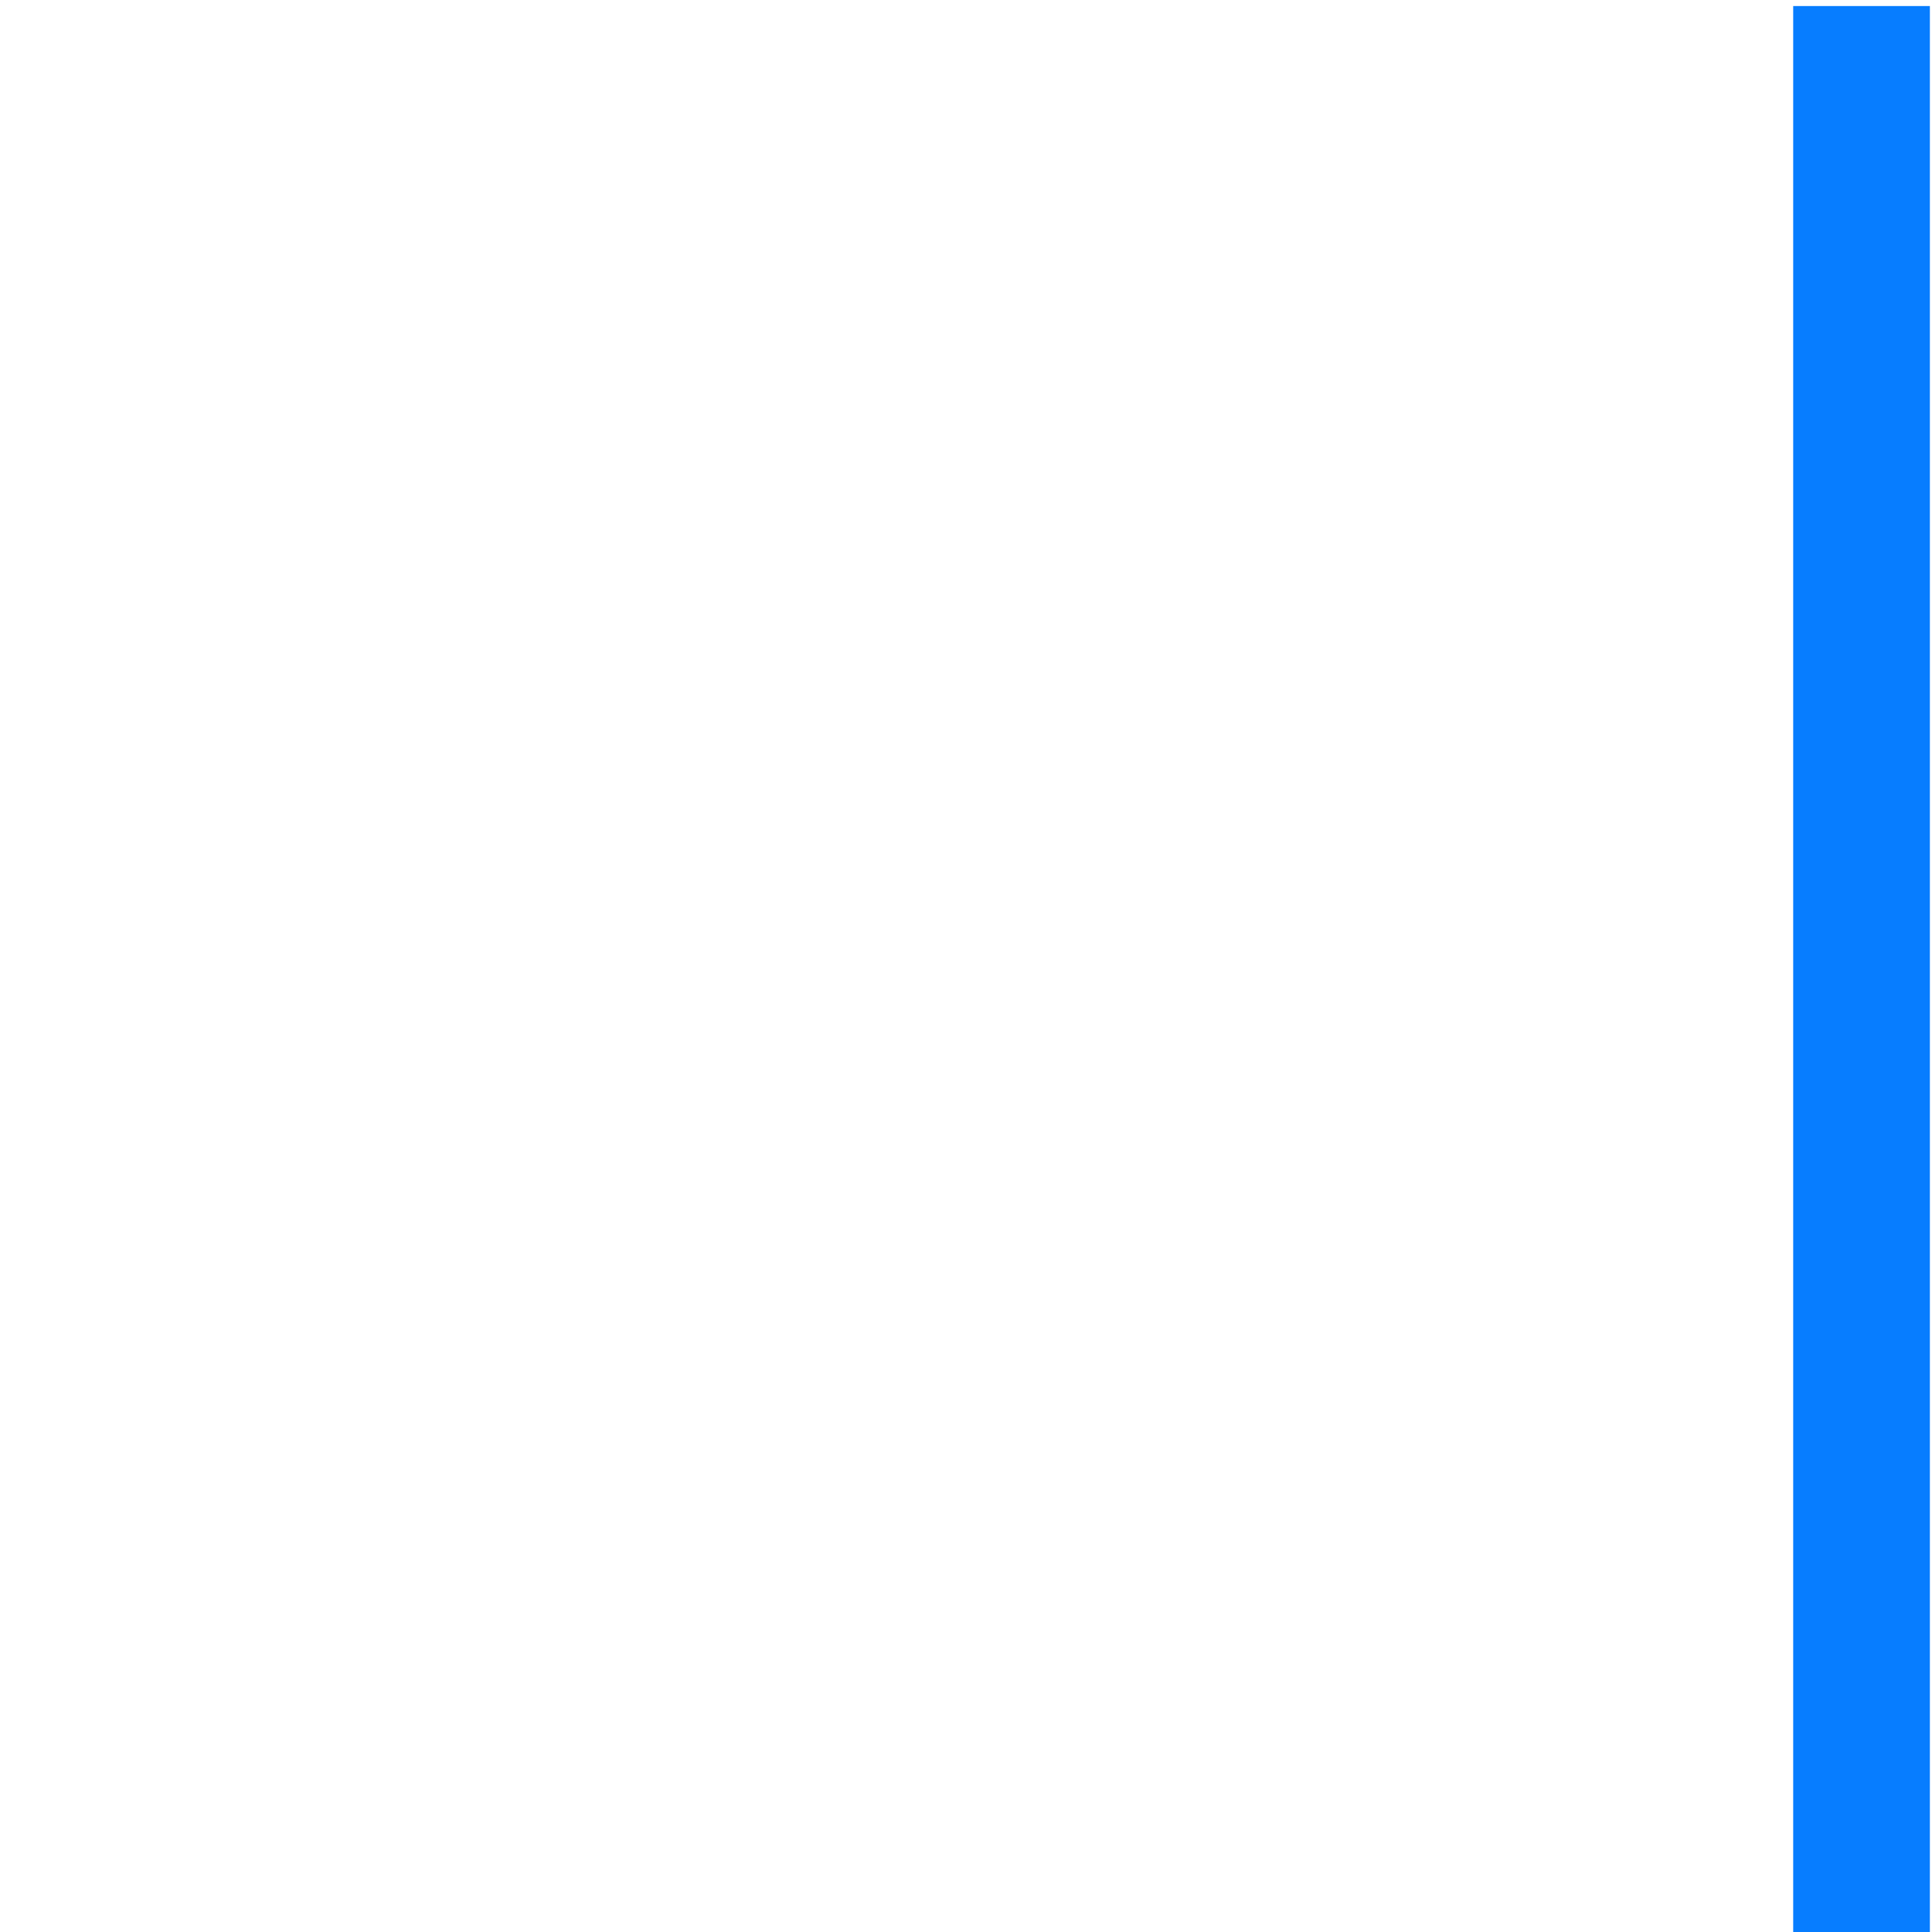
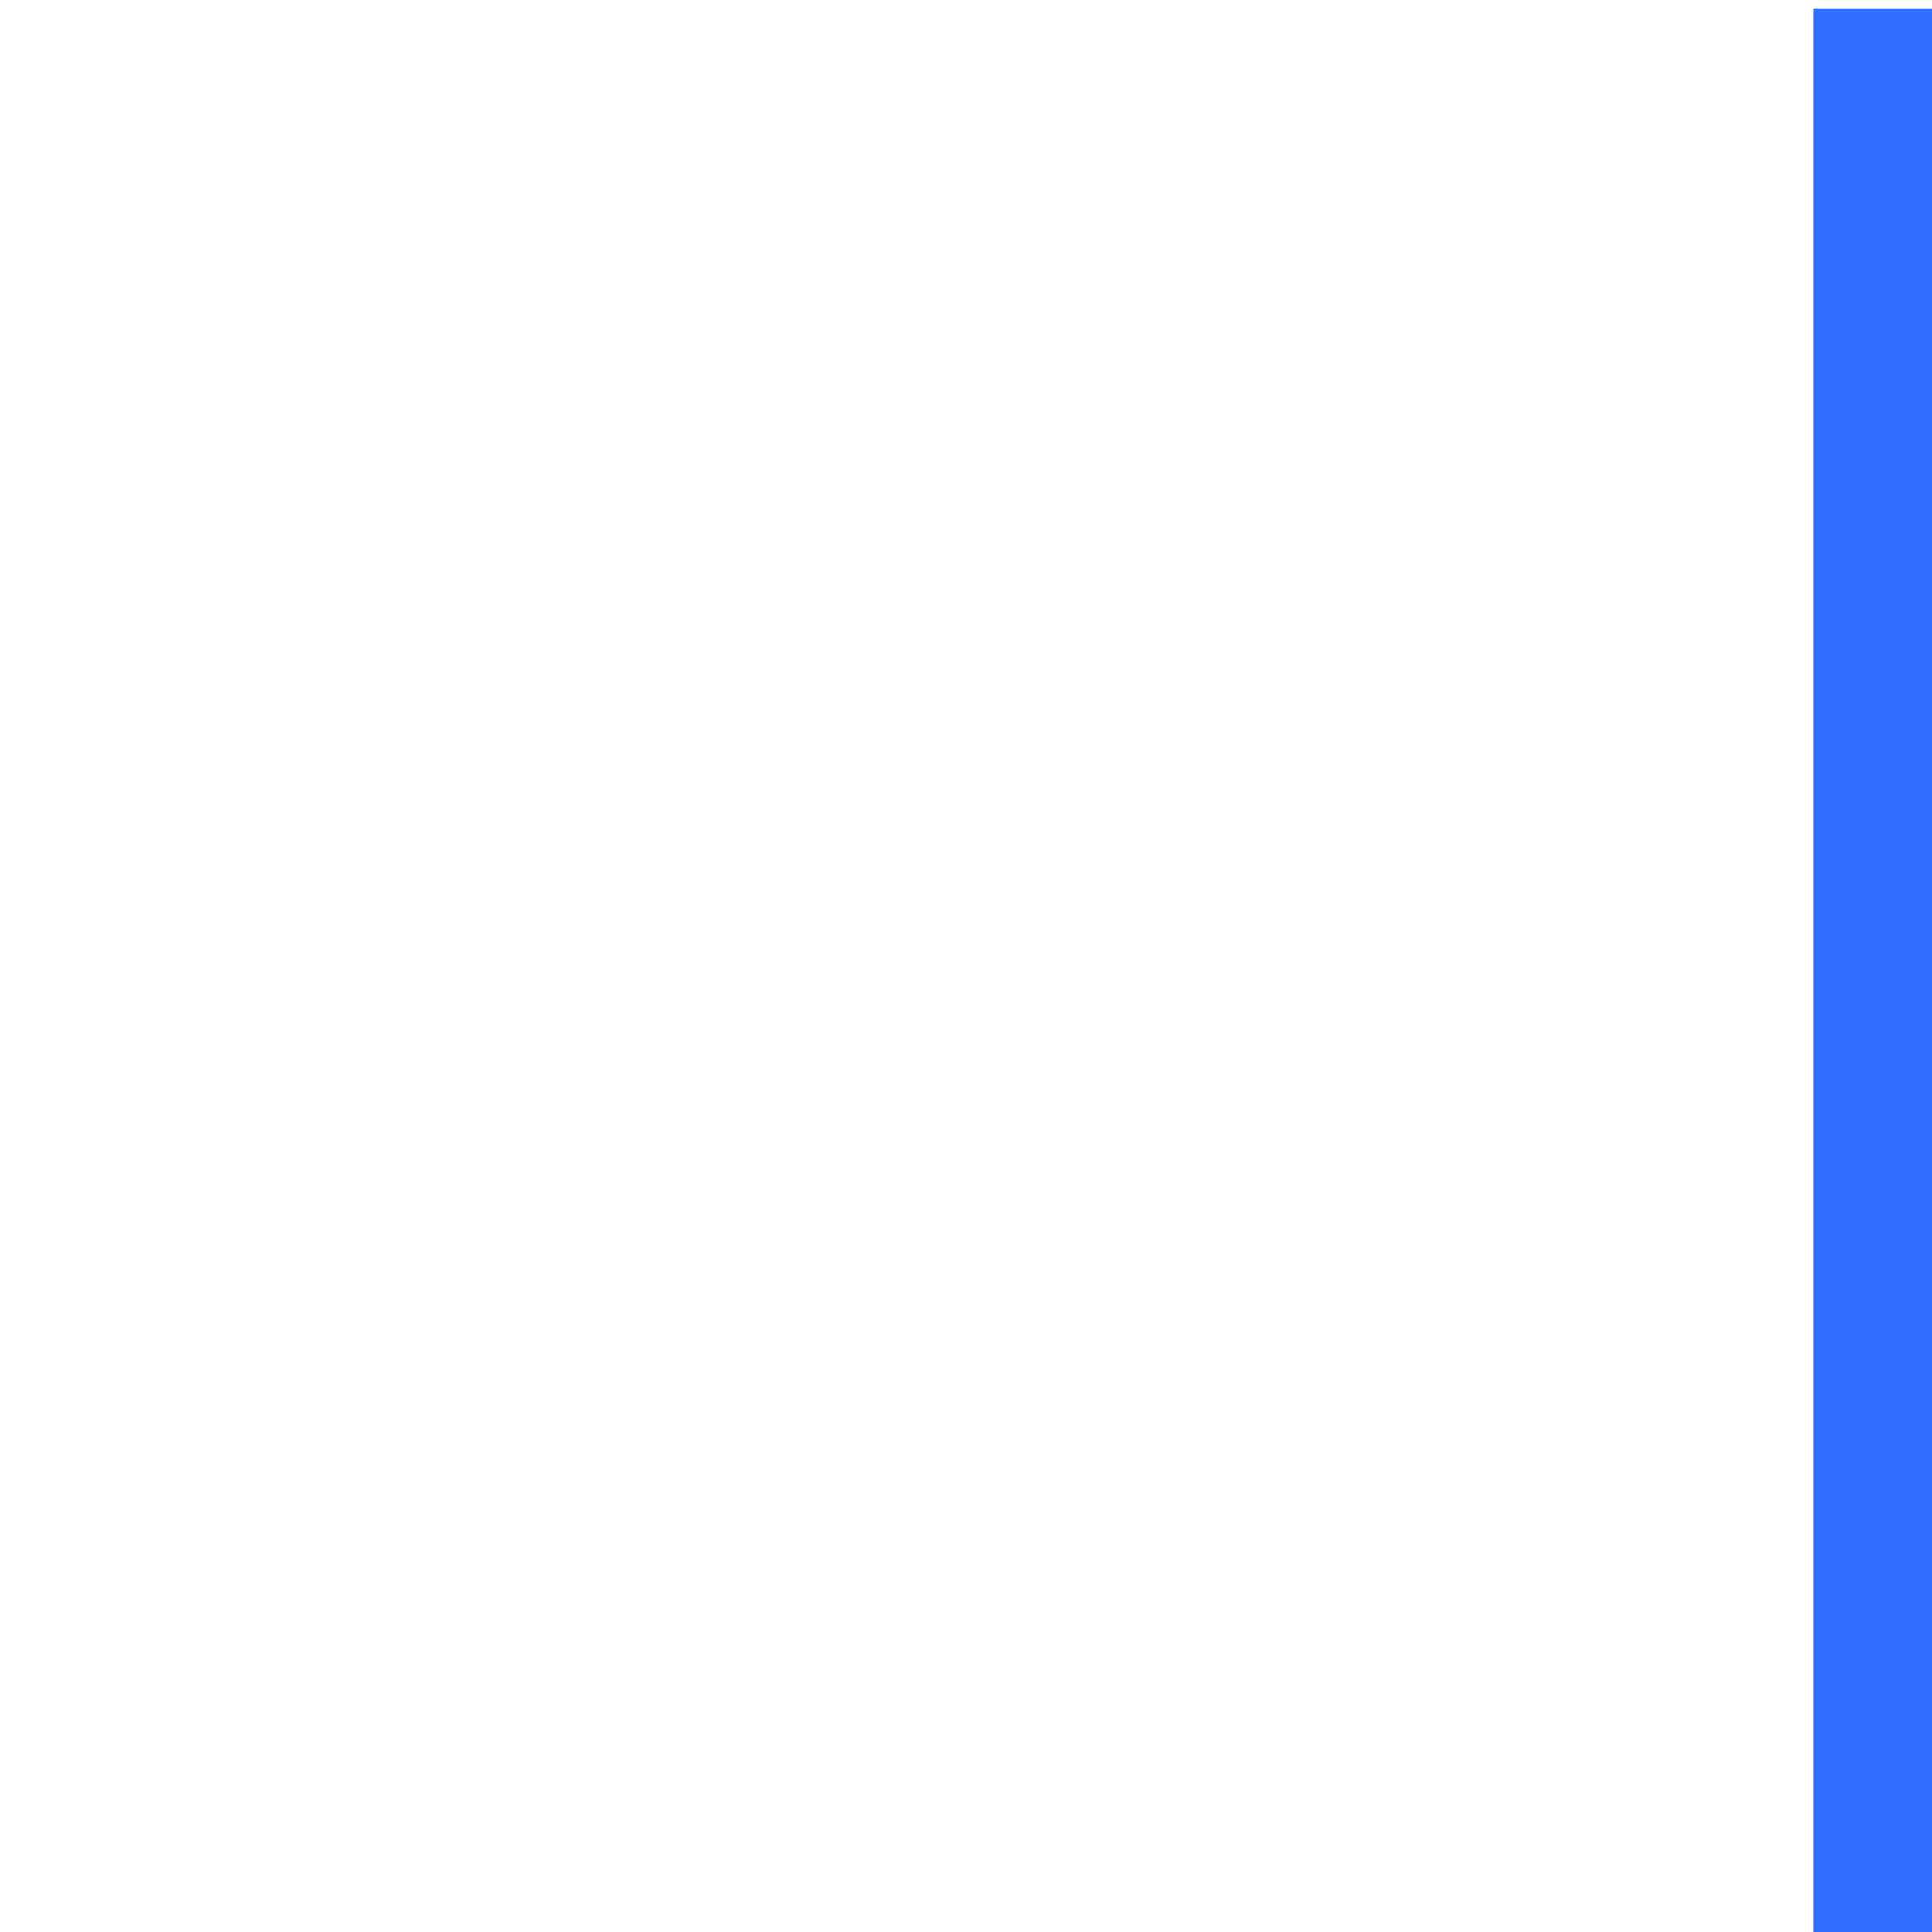
<svg xmlns="http://www.w3.org/2000/svg" xmlns:ns1="http://www.openswatchbook.org/uri/2009/osb" width="32" height="32" viewBox="0 0 32 32" id="svg6621" version="1.1">
  <defs id="defs6623">
    <linearGradient id="linearGradient5607" ns1:paint="solid">
      <stop style="stop-color:#000000;stop-opacity:1;" offset="0" id="stop5609" />
    </linearGradient>
    <linearGradient id="linearGradient4159" ns1:paint="solid">
      <stop style="stop-color:#0000ff;stop-opacity:1;" offset="0" id="stop4161" />
    </linearGradient>
  </defs>
  <g id="layer1" transform="translate(0,-1020.362)">
-     <rect style="opacity:1;fill:#077dff;fill-opacity:1;fill-rule:evenodd;stroke:none;stroke-width:1px;stroke-linecap:butt;stroke-linejoin:miter;stroke-opacity:1" id="rect4157" width="31.943" height="2.264" x="1020.462" y="-31.965" rx="1.546" ry="0" transform="rotate(90)" />
+     <rect style="opacity:1;fill:#316fff;fill-opacity:1;fill-rule:evenodd;stroke:none;stroke-width:1px;stroke-linecap:butt;stroke-linejoin:miter;stroke-opacity:1" id="rect4157" width="31.943" height="2.264" x="1020.499" y="-32.298" rx="0" ry="0" transform="rotate(90)" />
  </g>
</svg>
